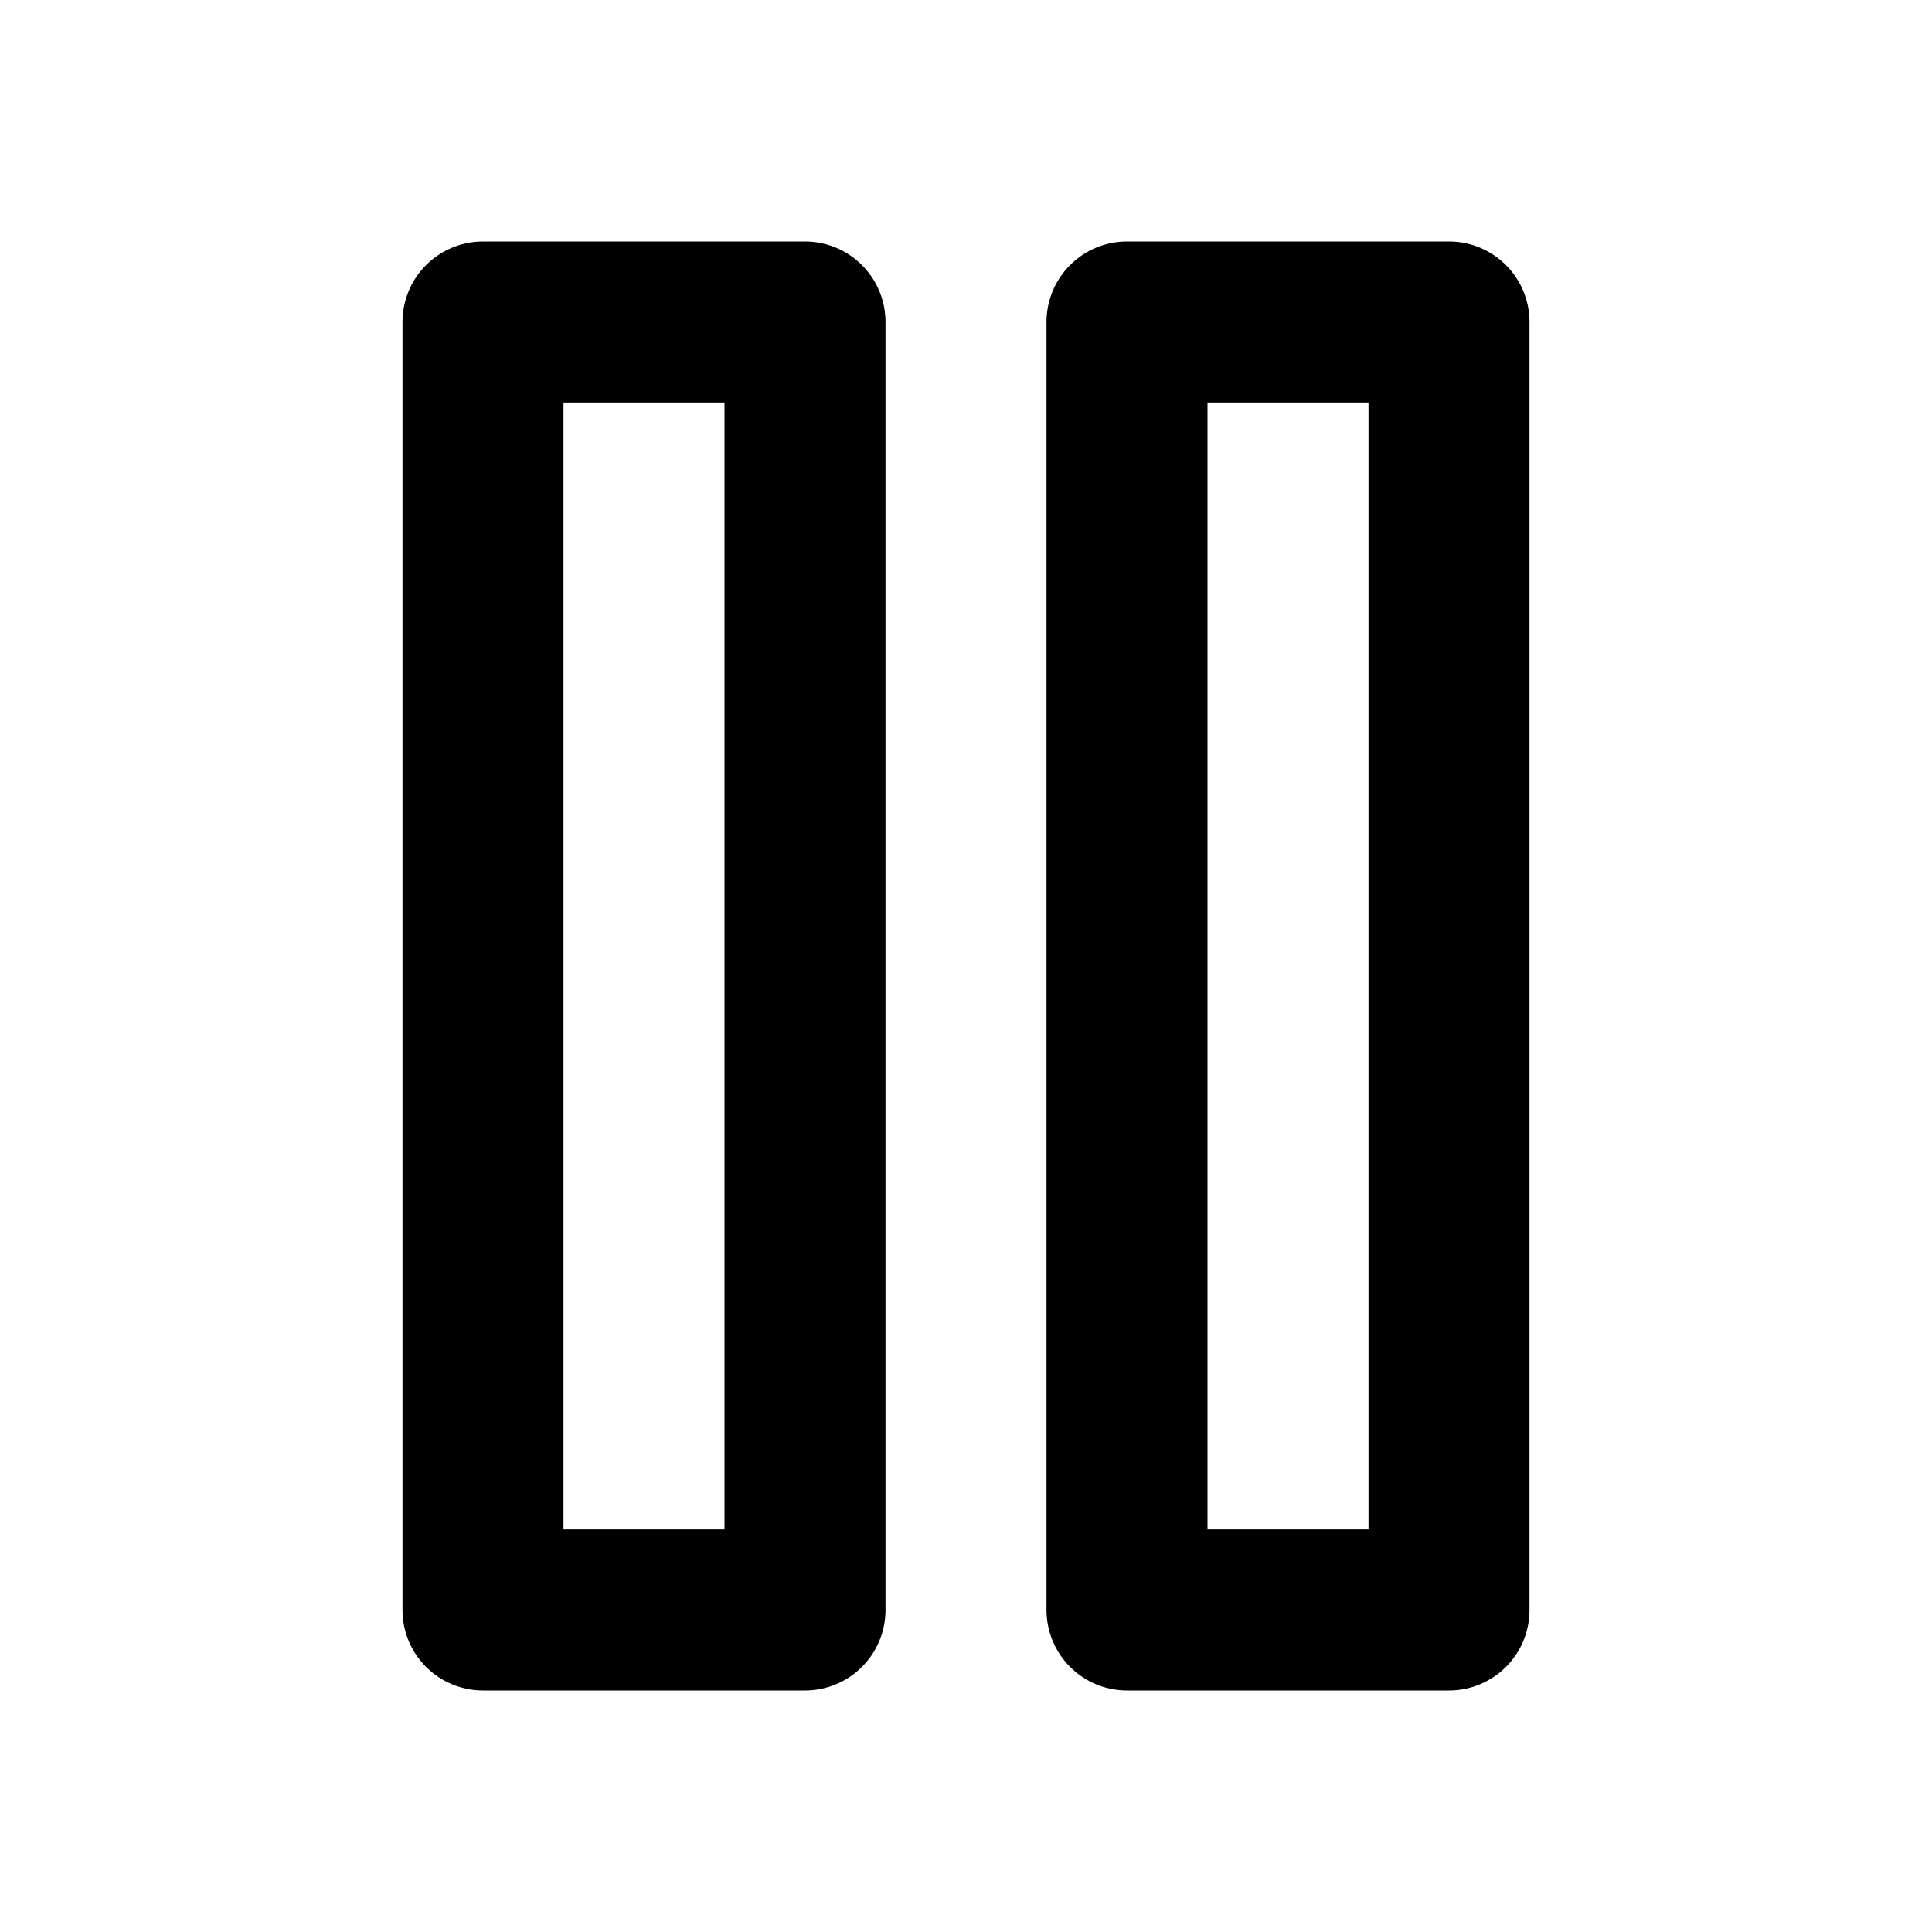
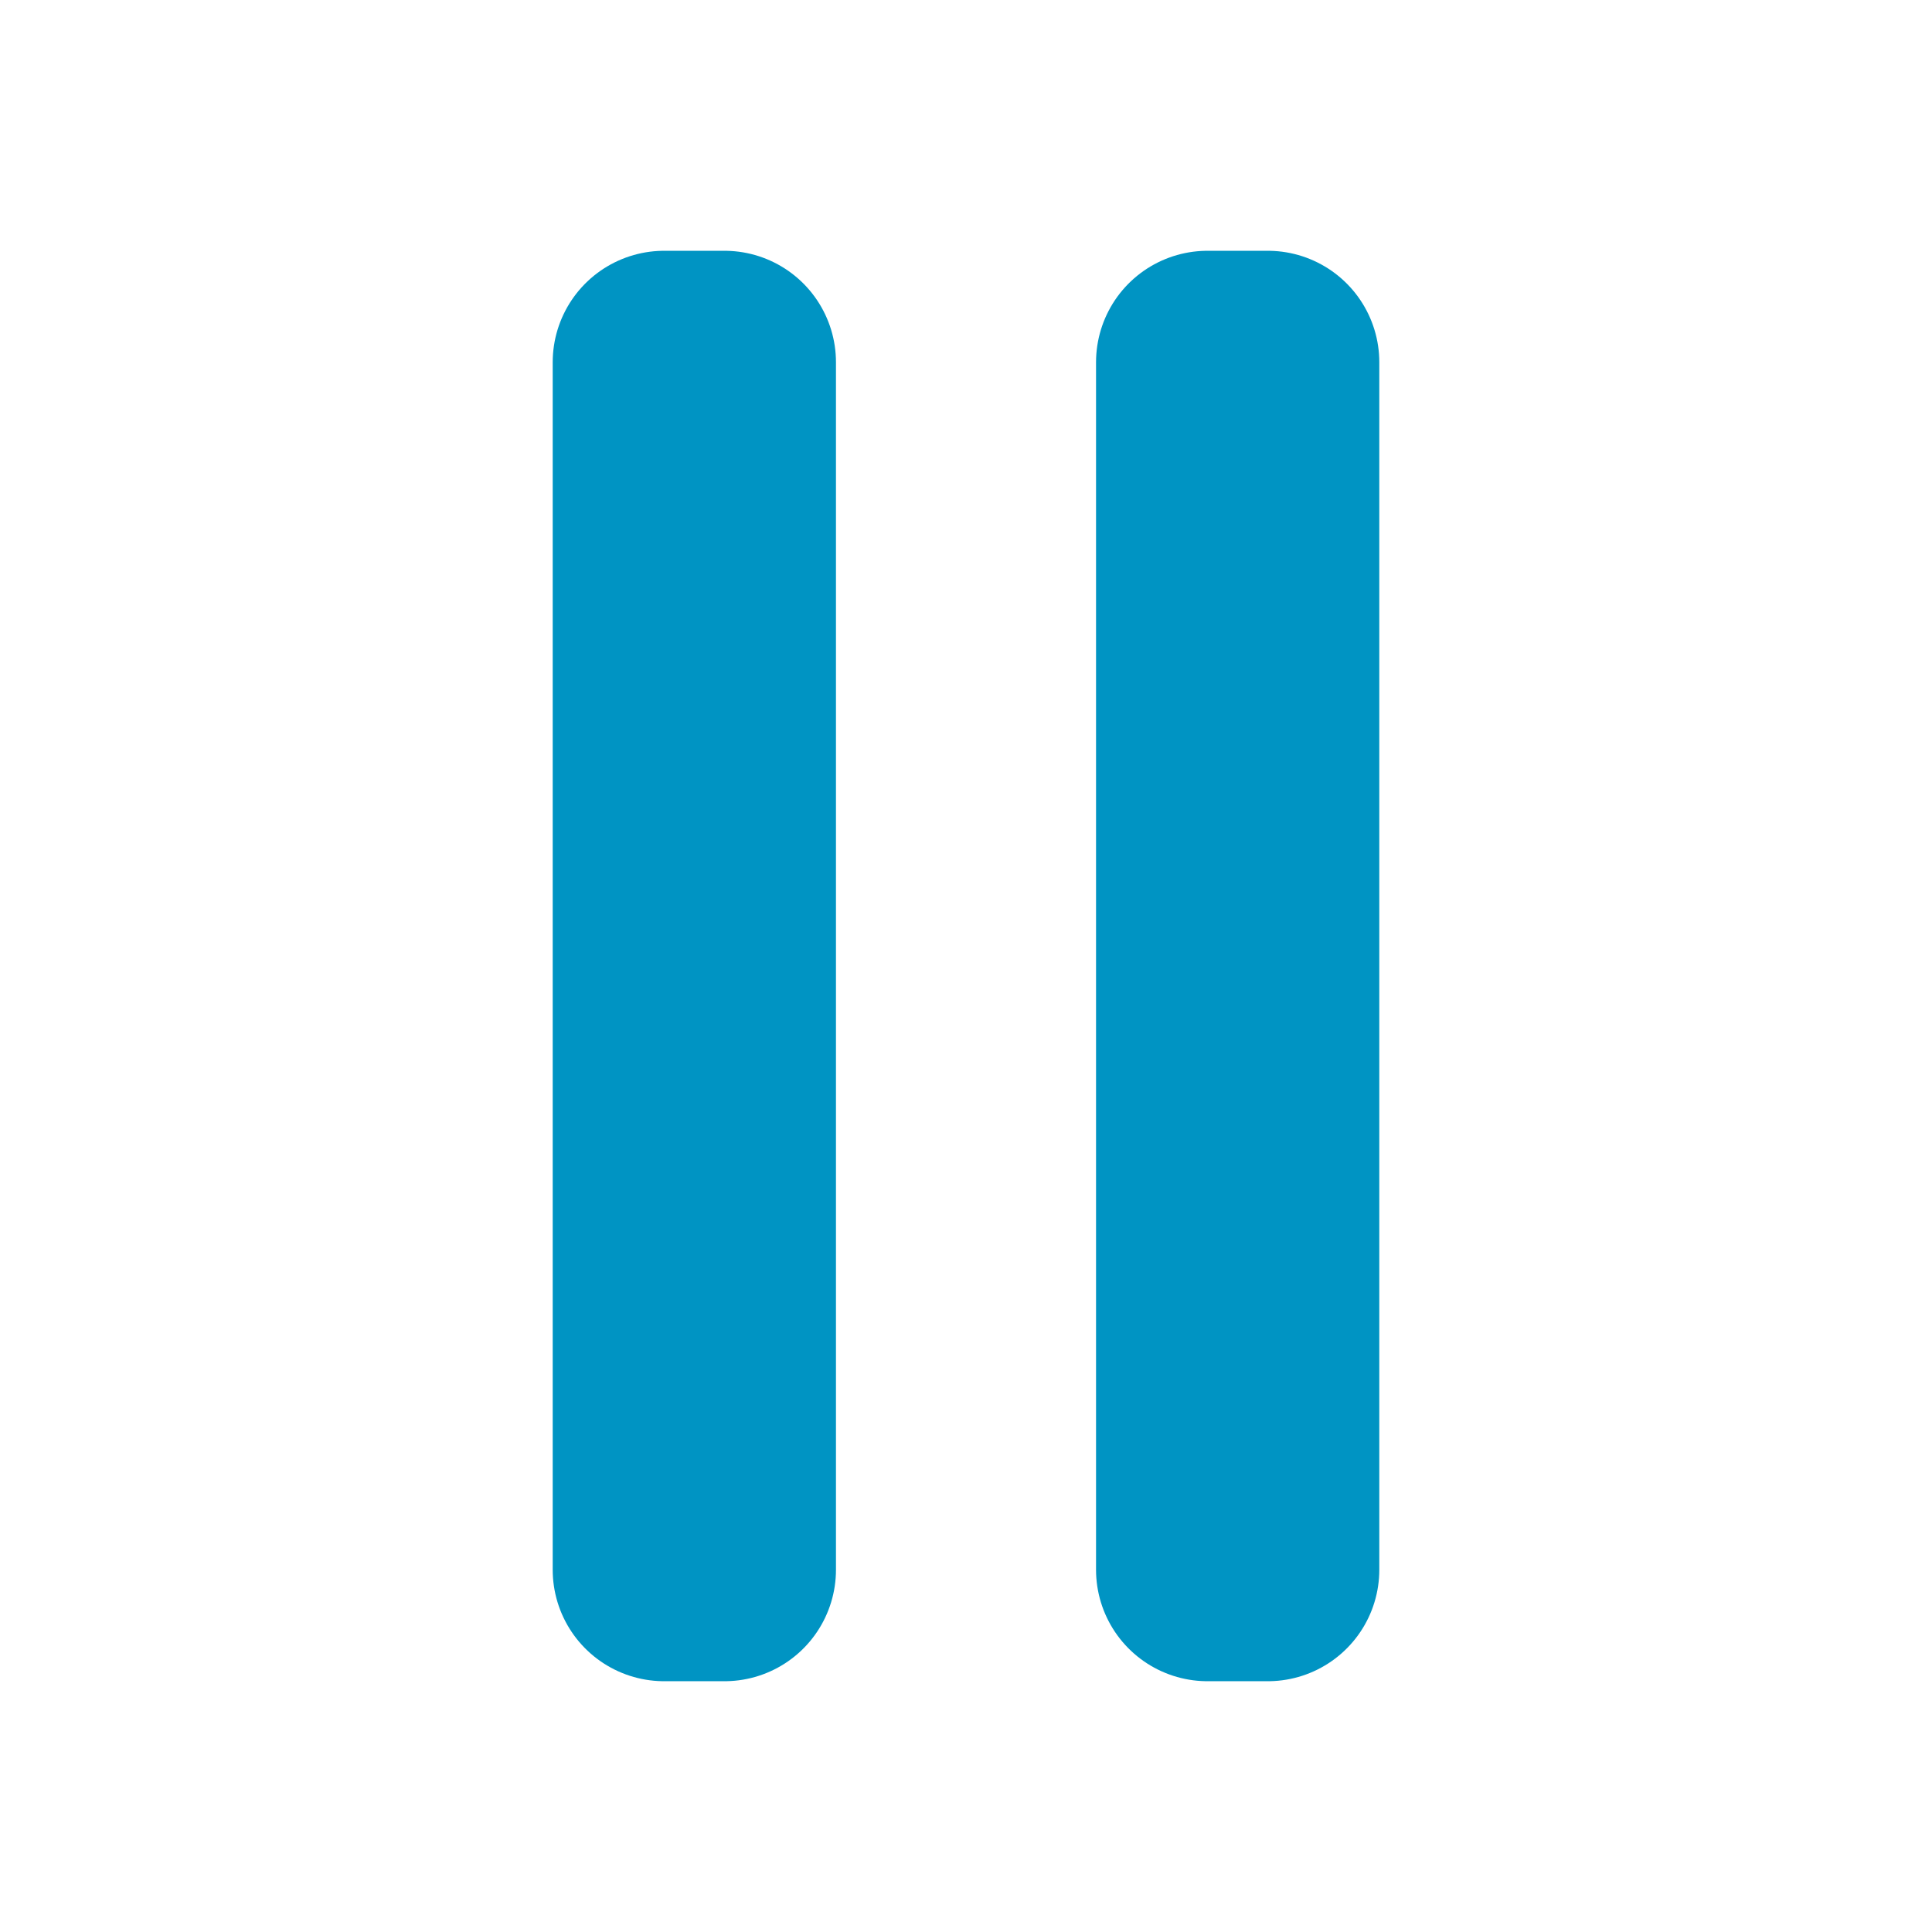
- <svg xmlns="http://www.w3.org/2000/svg" width="24" height="24" viewBox="0 0 24 24" fill="none">
-   <path d="M10 4H6V20H10V4Z" stroke="black" stroke-width="2" stroke-linecap="round" stroke-linejoin="round" />
-   <path d="M18 4H14V20H18V4Z" stroke="black" stroke-width="2" stroke-linecap="round" stroke-linejoin="round" />
+ <svg xmlns="http://www.w3.org/2000/svg" width="26" height="26" viewBox="0 0 26 26" fill="none">
+   <path d="M8.938 4.875H9.75V21.125H8.938V4.875ZM16.25 4.875H17.062V21.125H16.25V4.875Z" stroke="#0094C3" stroke-width="3" stroke-linecap="round" stroke-linejoin="round" />
</svg>
